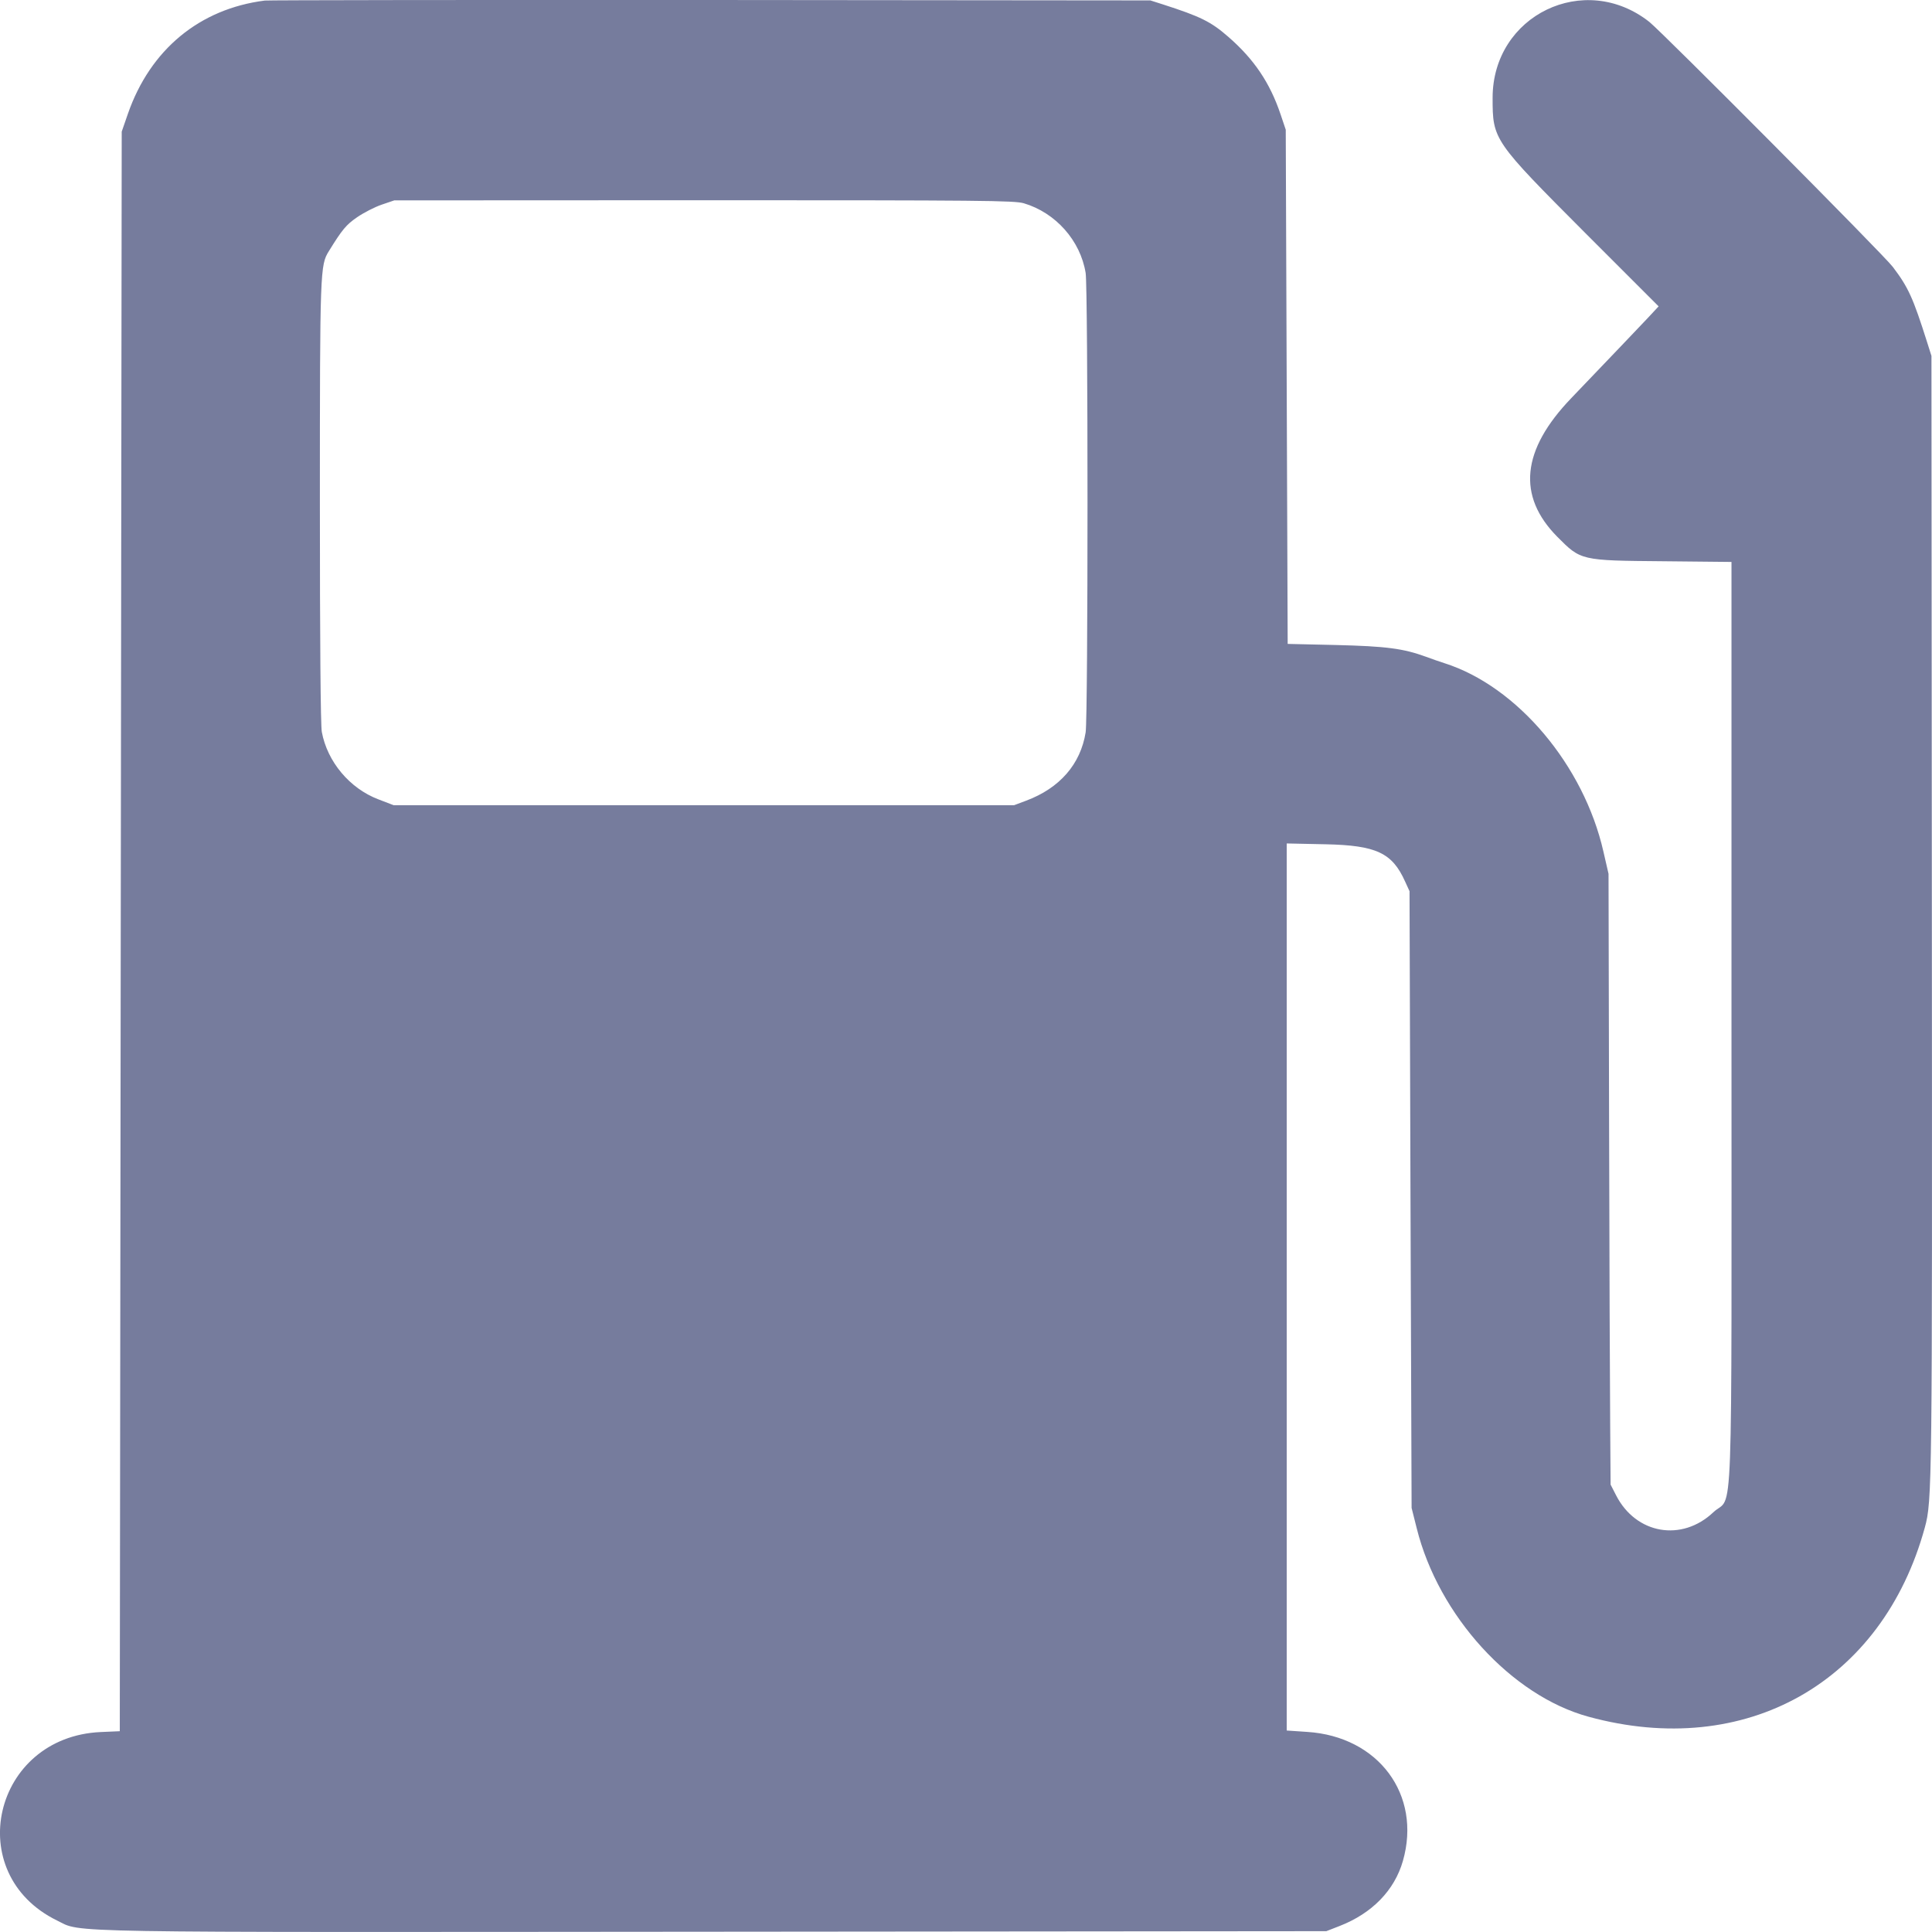
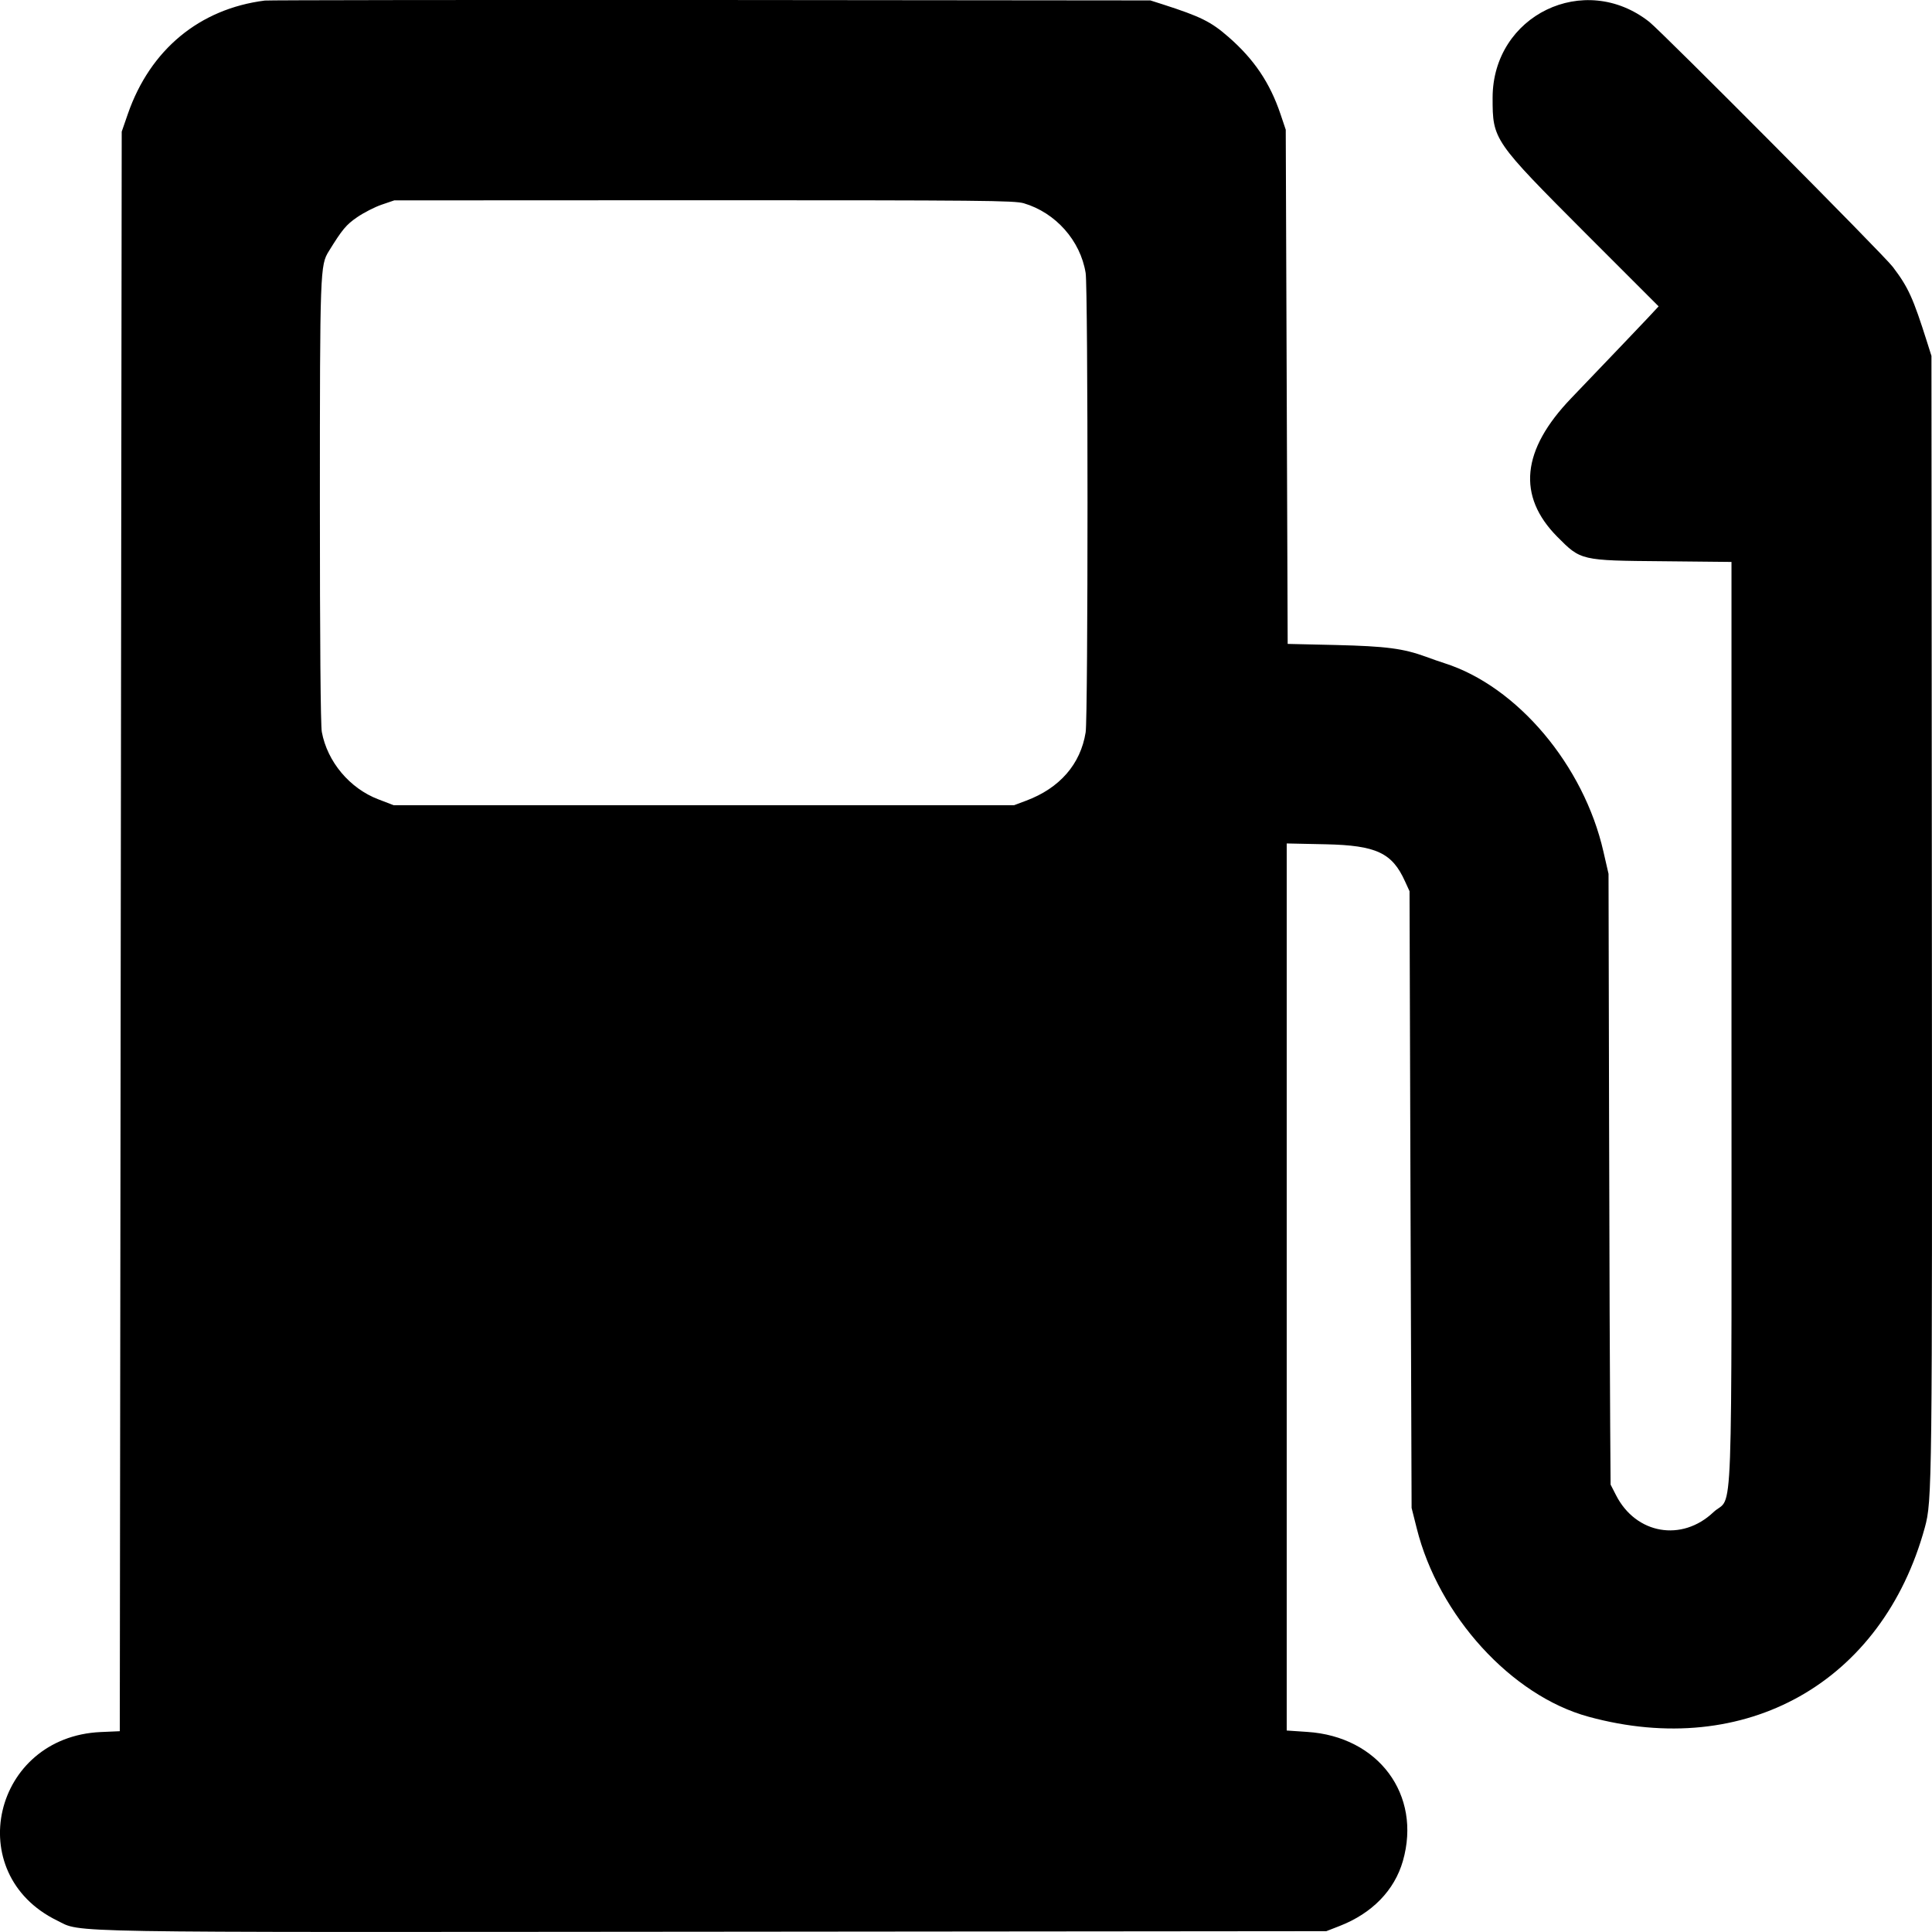
- <svg xmlns="http://www.w3.org/2000/svg" width="12" height="12" viewBox="0 0 14 14" fill="none">
-   <path fill-rule="evenodd" clip-rule="evenodd" d="M1.919 0.004C1.446 0.064 1.089 0.359 0.927 0.824L0.882 0.954L0.875 6.749L0.868 12.545L0.73 12.551C-0.051 12.586 -0.281 13.578 0.414 13.917C0.597 14.007 0.349 14.002 5.177 13.998L9.611 13.994L9.706 13.957C9.943 13.865 10.105 13.698 10.166 13.485C10.303 13.006 9.989 12.583 9.472 12.55L9.324 12.54V9.326V6.112L9.608 6.118C9.973 6.126 10.088 6.18 10.181 6.386L10.214 6.458L10.221 8.693L10.229 10.927L10.266 11.074C10.424 11.708 10.953 12.288 11.511 12.44C12.649 12.751 13.64 12.193 13.948 11.069C14.001 10.875 14.002 10.781 13.999 6.648L13.996 2.579L13.965 2.481C13.863 2.159 13.829 2.083 13.716 1.934C13.649 1.845 12.05 0.238 11.952 0.159C11.482 -0.212 10.816 0.11 10.816 0.709C10.816 1.014 10.82 1.019 11.497 1.698L12.019 2.22L11.936 2.309C11.85 2.4 11.703 2.554 11.386 2.885C11.025 3.261 10.992 3.594 11.285 3.89C11.456 4.062 11.453 4.062 12.053 4.067L12.547 4.072V7.404C12.547 11.217 12.562 10.821 12.416 10.958C12.187 11.175 11.855 11.117 11.711 10.836L11.671 10.758L11.668 10.331C11.666 10.096 11.662 9.1 11.66 8.118L11.656 6.332L11.619 6.171C11.477 5.546 10.995 4.974 10.468 4.806C10.436 4.796 10.376 4.775 10.333 4.759C10.168 4.699 10.045 4.683 9.682 4.674L9.331 4.666L9.324 2.803L9.317 0.94L9.279 0.827C9.202 0.599 9.087 0.429 8.901 0.267C8.775 0.157 8.7 0.12 8.427 0.032L8.336 0.003L5.148 0C3.395 -0.001 1.942 0.001 1.919 0.004ZM7.419 1.473C7.649 1.541 7.829 1.743 7.867 1.978C7.885 2.088 7.885 5.198 7.867 5.307C7.83 5.538 7.679 5.711 7.436 5.802L7.348 5.835H5.1H2.853L2.741 5.792C2.534 5.713 2.372 5.52 2.332 5.304C2.323 5.257 2.318 4.639 2.318 3.638C2.318 1.955 2.32 1.921 2.383 1.82C2.48 1.663 2.508 1.629 2.588 1.574C2.636 1.541 2.716 1.5 2.766 1.483L2.857 1.452L5.1 1.451C7.115 1.451 7.351 1.453 7.419 1.473Z" fill="#767C9D" />
+ <svg xmlns="http://www.w3.org/2000/svg" width="12" height="12" viewBox="0 0 14 14" fill="currentColor">
+   <path fill-rule="evenodd" clip-rule="evenodd" d="M1.919 0.004C1.446 0.064 1.089 0.359 0.927 0.824L0.882 0.954L0.875 6.749L0.868 12.545L0.73 12.551C-0.051 12.586 -0.281 13.578 0.414 13.917C0.597 14.007 0.349 14.002 5.177 13.998L9.611 13.994L9.706 13.957C9.943 13.865 10.105 13.698 10.166 13.485C10.303 13.006 9.989 12.583 9.472 12.55L9.324 12.54V9.326V6.112L9.608 6.118C9.973 6.126 10.088 6.18 10.181 6.386L10.214 6.458L10.221 8.693L10.229 10.927L10.266 11.074C10.424 11.708 10.953 12.288 11.511 12.44C12.649 12.751 13.64 12.193 13.948 11.069C14.001 10.875 14.002 10.781 13.999 6.648L13.996 2.579L13.965 2.481C13.863 2.159 13.829 2.083 13.716 1.934C13.649 1.845 12.05 0.238 11.952 0.159C11.482 -0.212 10.816 0.11 10.816 0.709C10.816 1.014 10.82 1.019 11.497 1.698L12.019 2.22L11.936 2.309C11.85 2.4 11.703 2.554 11.386 2.885C11.025 3.261 10.992 3.594 11.285 3.89C11.456 4.062 11.453 4.062 12.053 4.067L12.547 4.072V7.404C12.547 11.217 12.562 10.821 12.416 10.958C12.187 11.175 11.855 11.117 11.711 10.836L11.671 10.758L11.668 10.331C11.666 10.096 11.662 9.1 11.66 8.118L11.656 6.332L11.619 6.171C11.477 5.546 10.995 4.974 10.468 4.806C10.436 4.796 10.376 4.775 10.333 4.759C10.168 4.699 10.045 4.683 9.682 4.674L9.331 4.666L9.324 2.803L9.317 0.94L9.279 0.827C9.202 0.599 9.087 0.429 8.901 0.267C8.775 0.157 8.7 0.12 8.427 0.032L8.336 0.003L5.148 0C3.395 -0.001 1.942 0.001 1.919 0.004ZM7.419 1.473C7.649 1.541 7.829 1.743 7.867 1.978C7.885 2.088 7.885 5.198 7.867 5.307C7.83 5.538 7.679 5.711 7.436 5.802L7.348 5.835H5.1H2.853L2.741 5.792C2.534 5.713 2.372 5.52 2.332 5.304C2.323 5.257 2.318 4.639 2.318 3.638C2.318 1.955 2.32 1.921 2.383 1.82C2.48 1.663 2.508 1.629 2.588 1.574C2.636 1.541 2.716 1.5 2.766 1.483L2.857 1.452L5.1 1.451C7.115 1.451 7.351 1.453 7.419 1.473Z" />
</svg>
